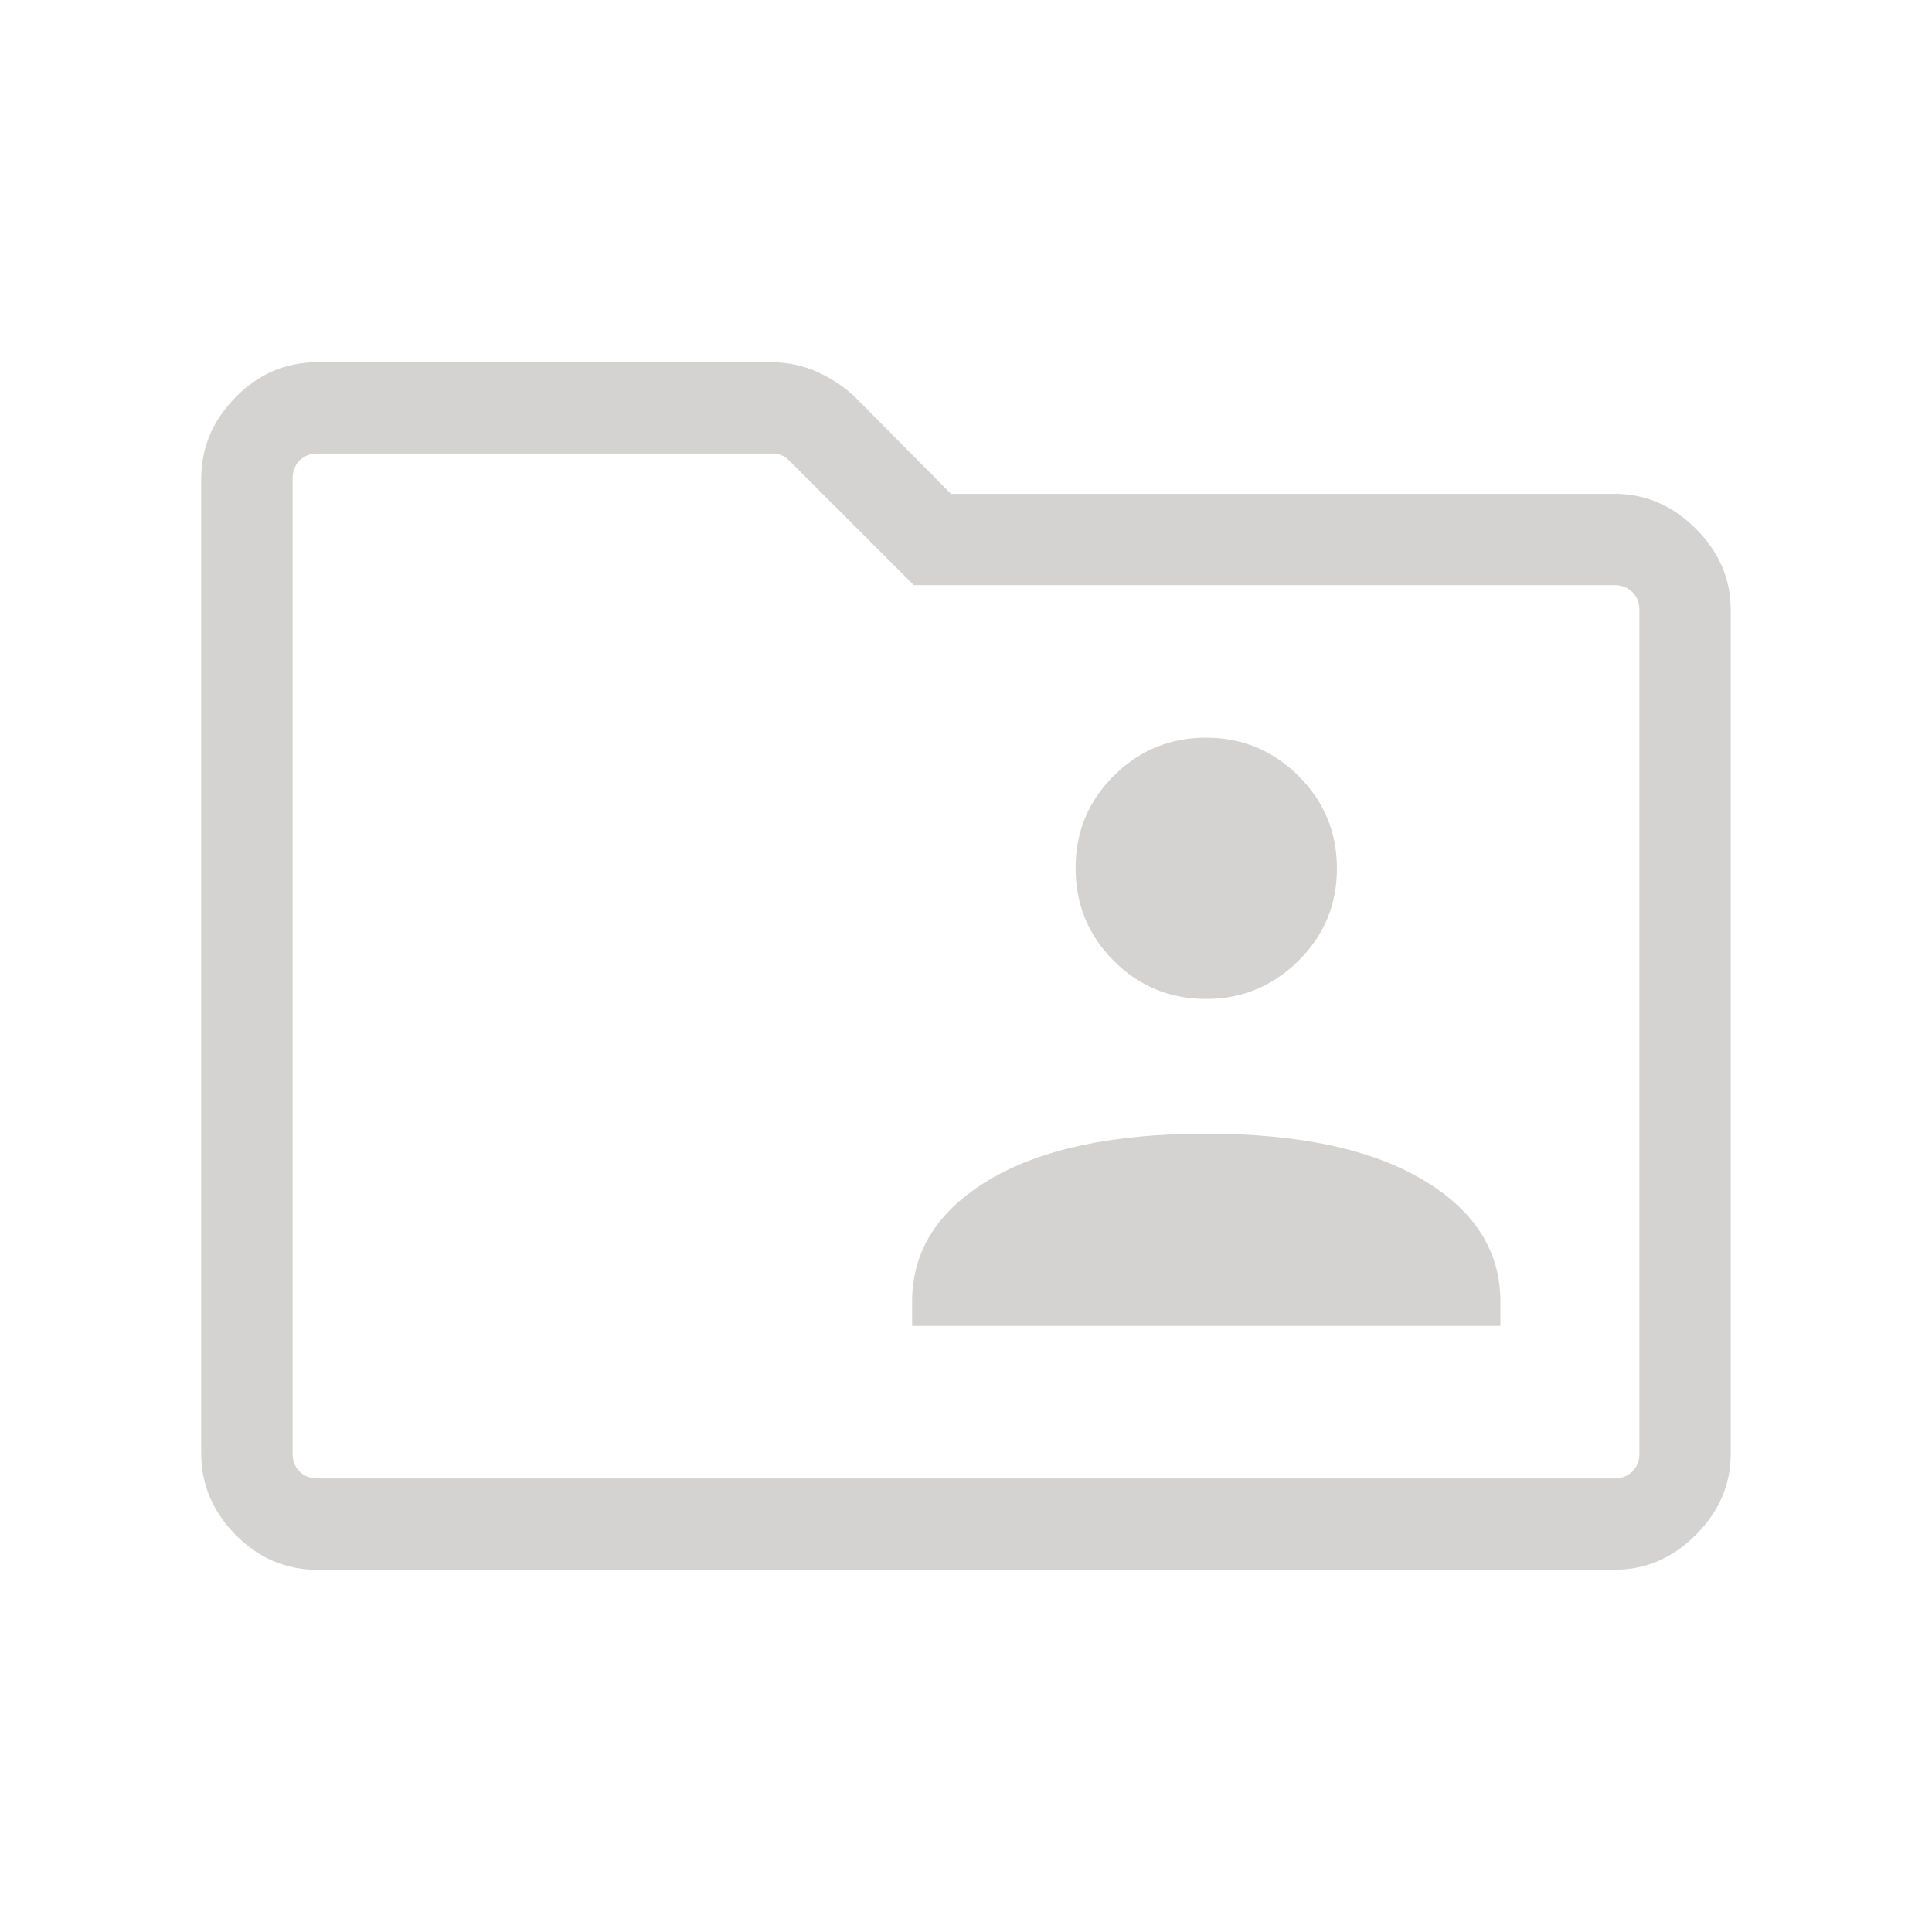
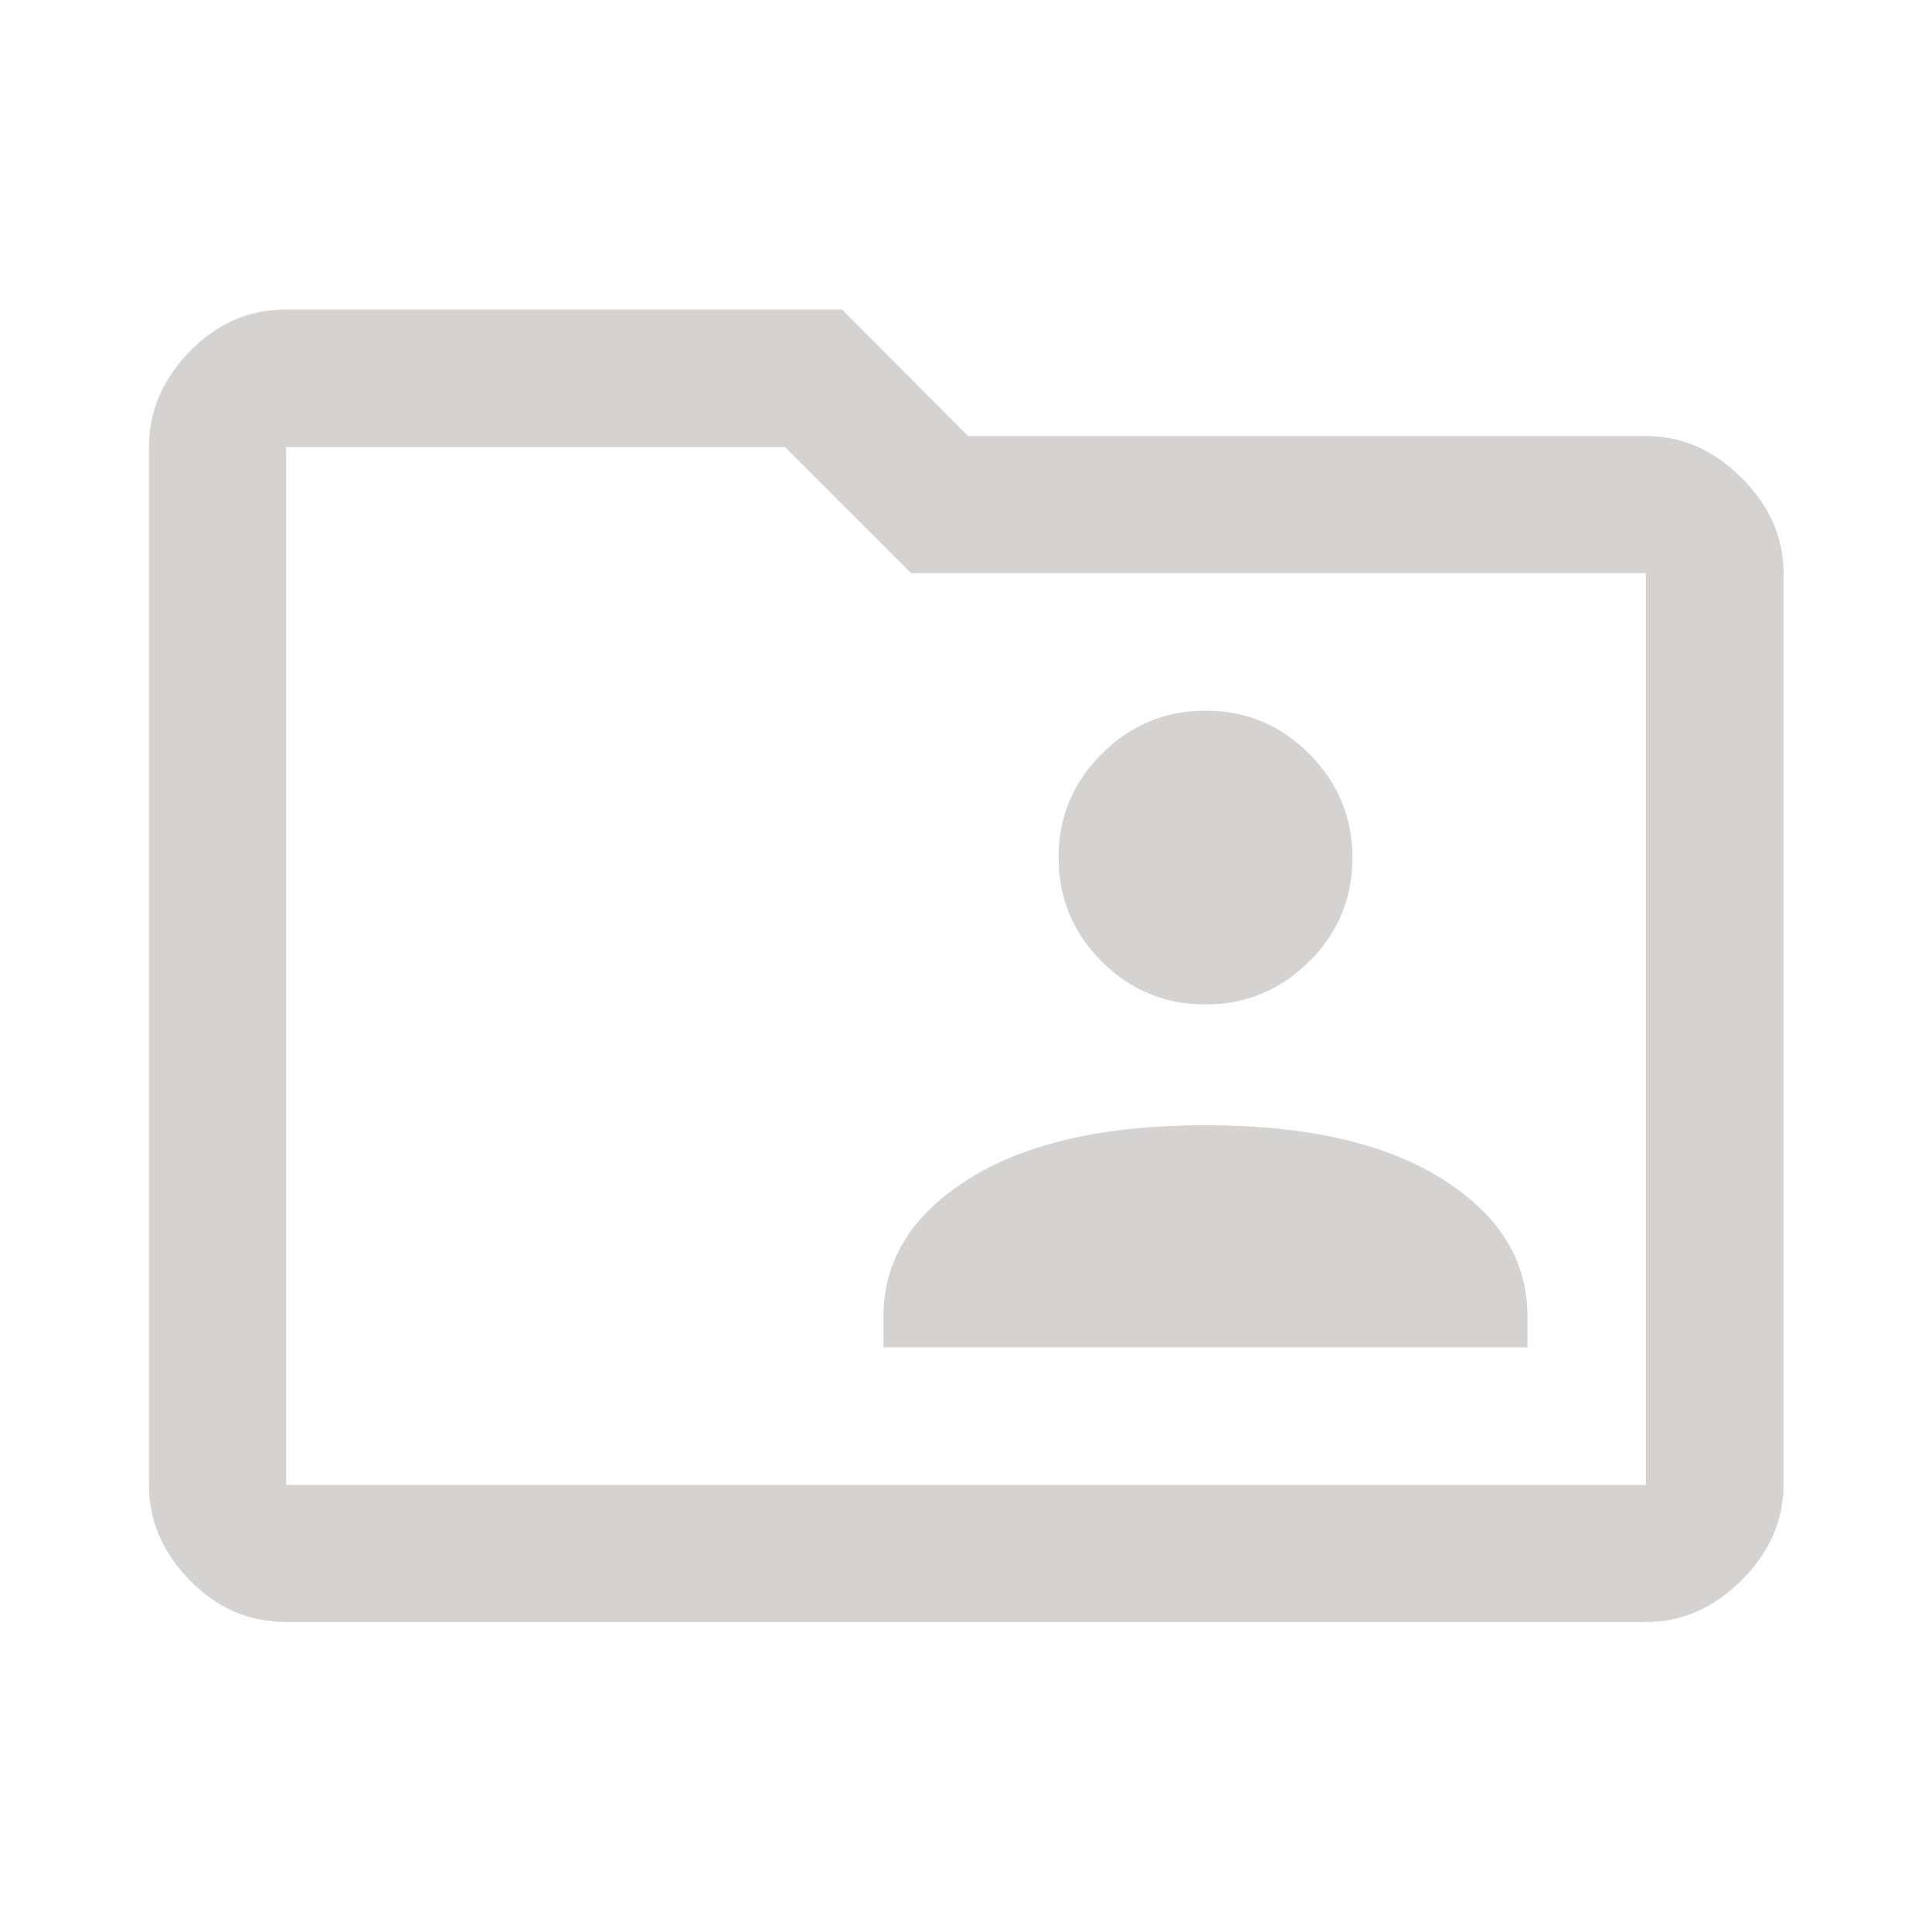
- <svg xmlns="http://www.w3.org/2000/svg" height="48px" viewBox="0 -960 960 960" width="48px" fill="#d4d3d1">
-   <path d="M157.69-180q-23.53 0-40.61-17.35Q100-214.69 100-237.69v-484.62q0-23 17.08-40.34Q134.16-780 157.69-780h225.62q12.06 0 22.76 4.81 10.7 4.81 18.79 12.51l47.68 48.07h329.77q23 0 40.34 17.34Q860-679.92 860-656.92v419.23q0 23-17.35 40.34Q825.31-180 802.31-180H157.69Zm0-45.39h644.62q5.38 0 8.84-3.46t3.46-8.84v-419.23q0-5.39-3.46-8.85t-8.84-3.46H454.08l-61.93-61.92q-1.92-1.93-4.04-2.7-2.11-.76-4.42-.76h-226q-5.38 0-8.84 3.46t-3.46 8.84v484.62q0 5.38 3.46 8.84t8.84 3.46Zm-12.3 0V-734.61-225.39Zm307.84-75.76h292.31v-12.08q0-37.77-38.66-60.62-38.65-22.84-107.69-22.84-69.04 0-107.5 22.84-38.46 22.85-38.46 60.62v12.08ZM599.3-463.62q26.62 0 45.81-18.9 19.2-18.9 19.2-45.92 0-27.02-19.12-46.02-19.11-19-45.92-19-26.81 0-45.81 18.9-19 18.91-19 45.93t18.91 46.01q18.91 19 45.93 19Z" />
+ <svg xmlns="http://www.w3.org/2000/svg" height="48px" viewBox="0 -960 960 960" width="48px" fill="#D4D3D1">
+   <path d="M439-290.48h320v-15.41q0-41.76-42.5-68.38Q674-400.89 599-400.89t-117.5 26.62Q439-347.65 439-305.89v15.41Zm159.92-170.41q30.08 0 51.58-21.3t21.5-51.62q0-30.08-21.42-51.58t-51.5-21.5q-30.08 0-51.58 21.42t-21.5 51.5q0 30.32 21.42 51.7 21.42 21.38 51.5 21.38ZM142.15-154.02q-27.6 0-47.86-20.77-20.27-20.76-20.27-47.36v-515.7q0-26.7 20.27-47.53 20.26-20.84 47.86-20.84h276.22L481-743.35h336.85q26.7 0 47.53 20.77 20.84 20.76 20.84 47.36v453.07q0 26.6-20.84 47.36-20.83 20.77-47.53 20.77h-675.7Zm0-68.13h675.7v-453.07h-365.2l-62.63-62.63H142.15v515.7Zm0 0v-515.7 515.7Z" />
</svg>
